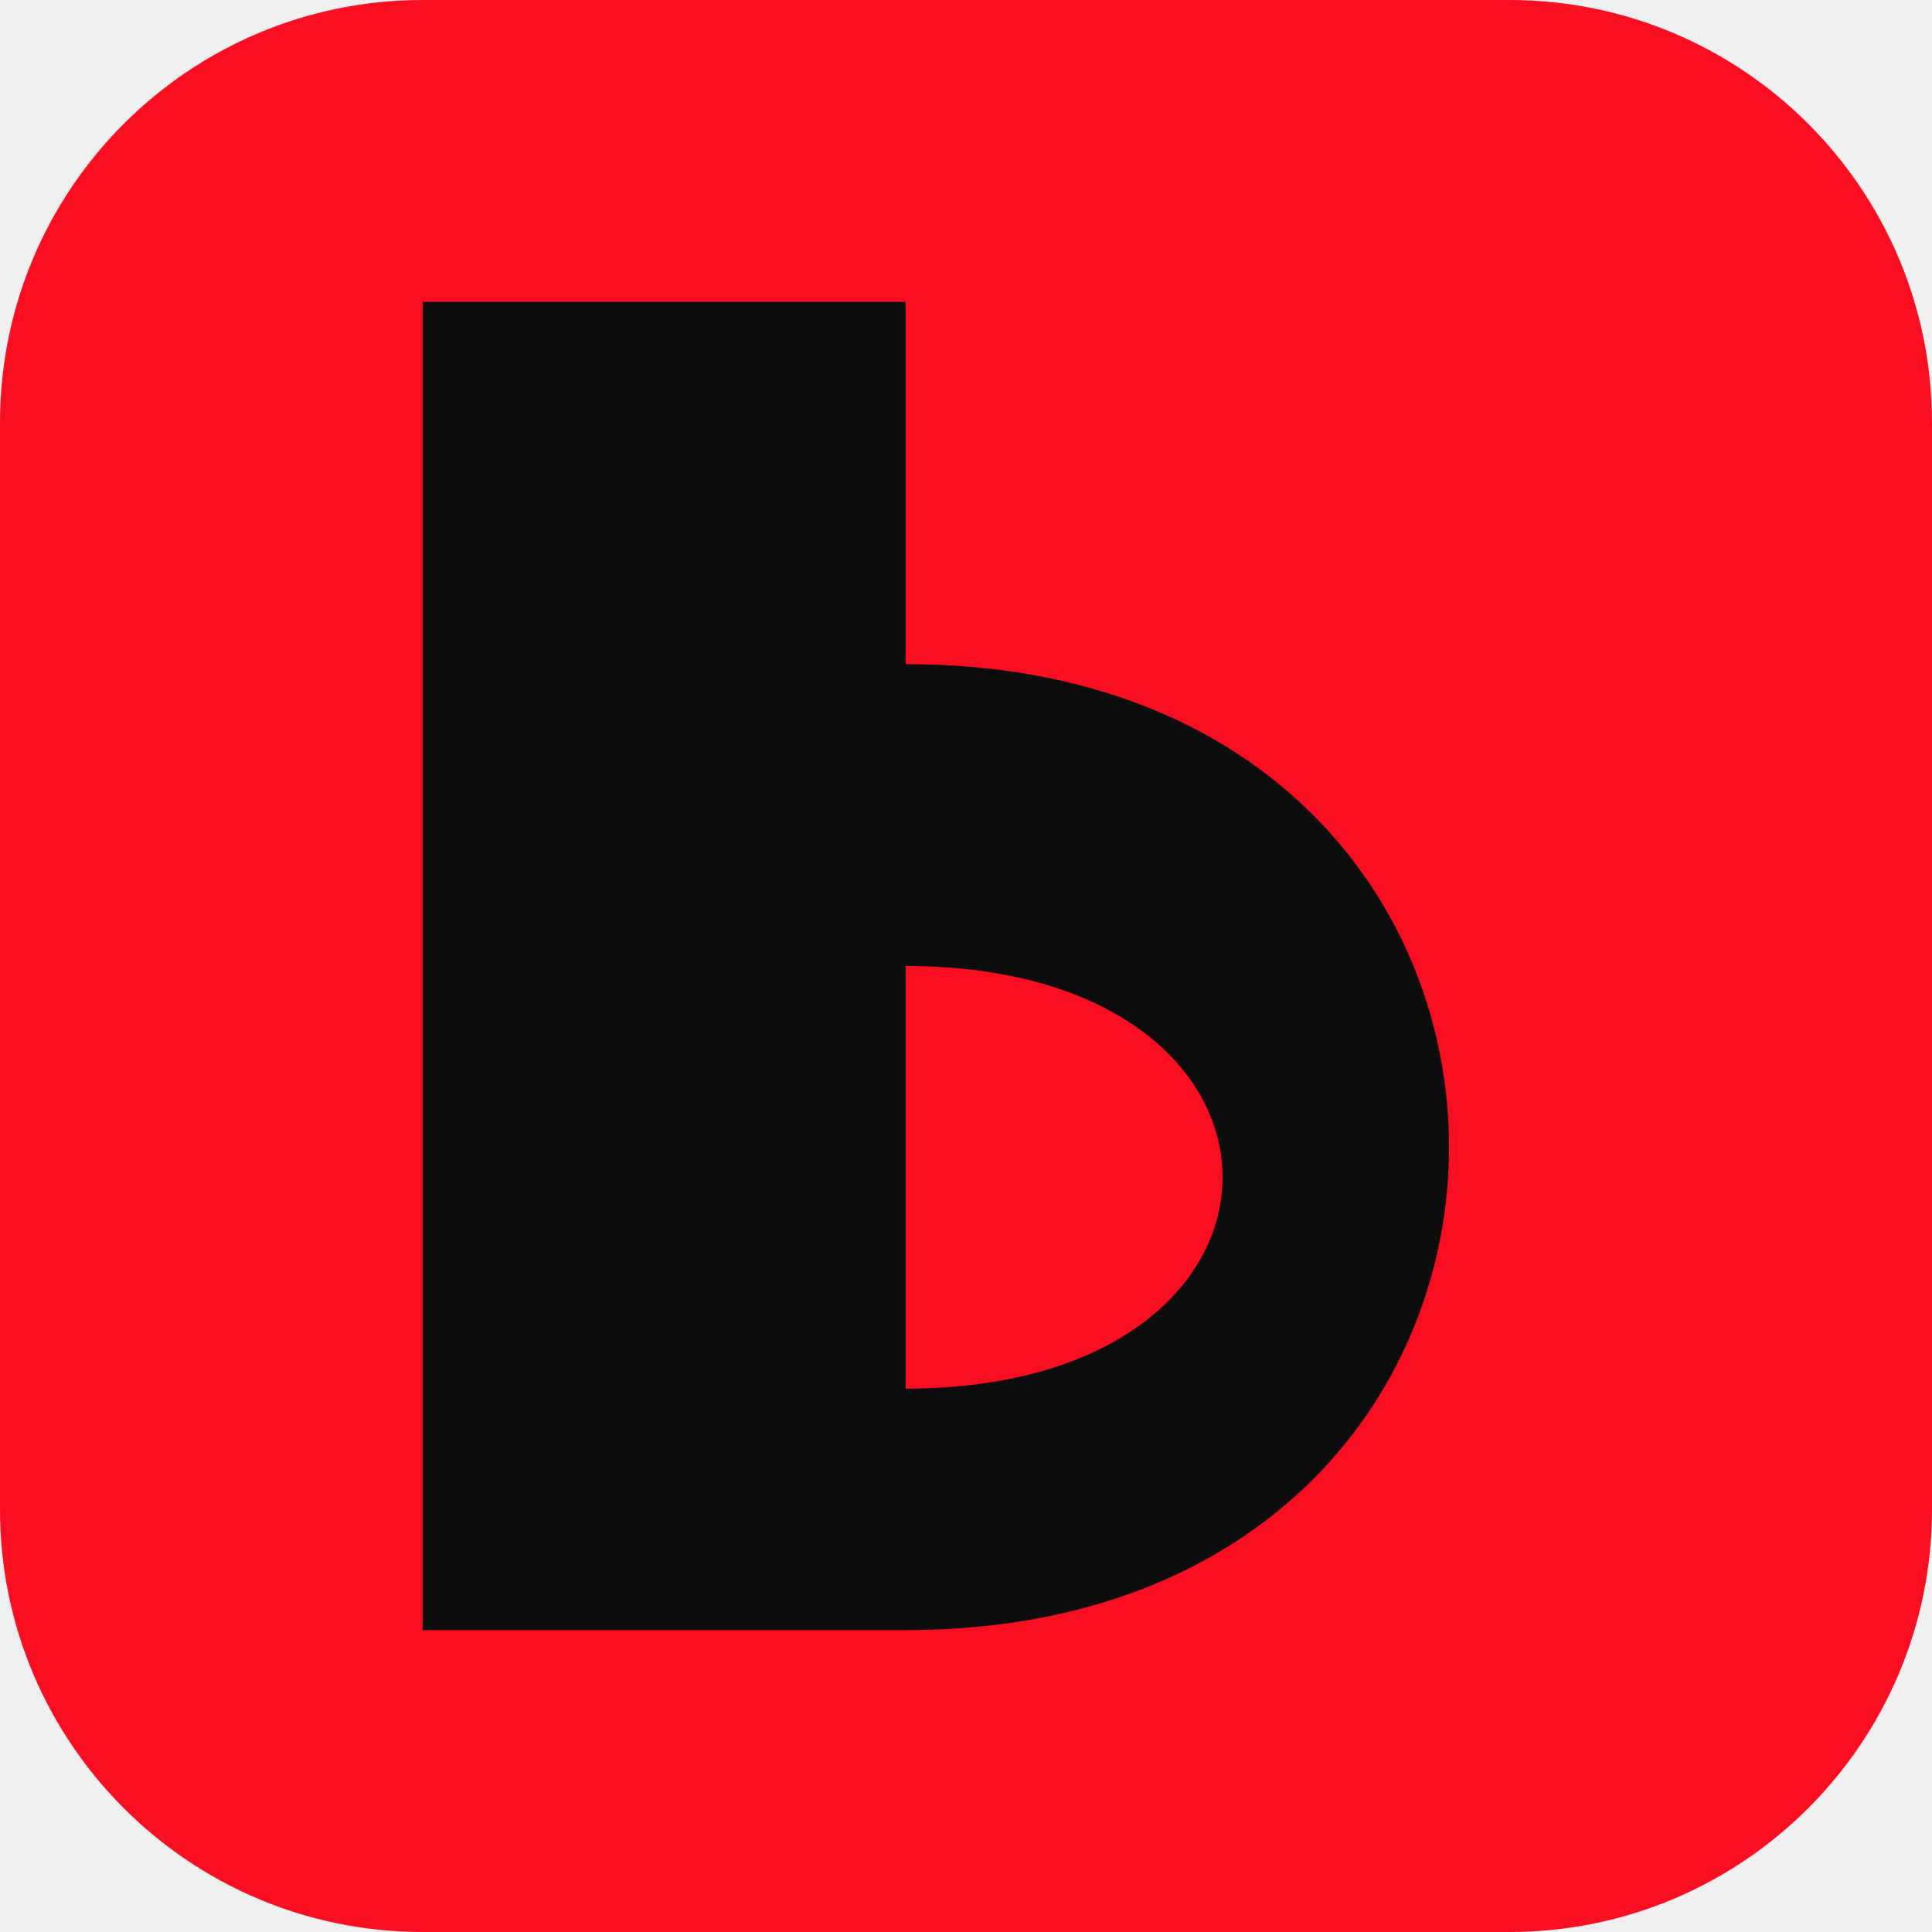
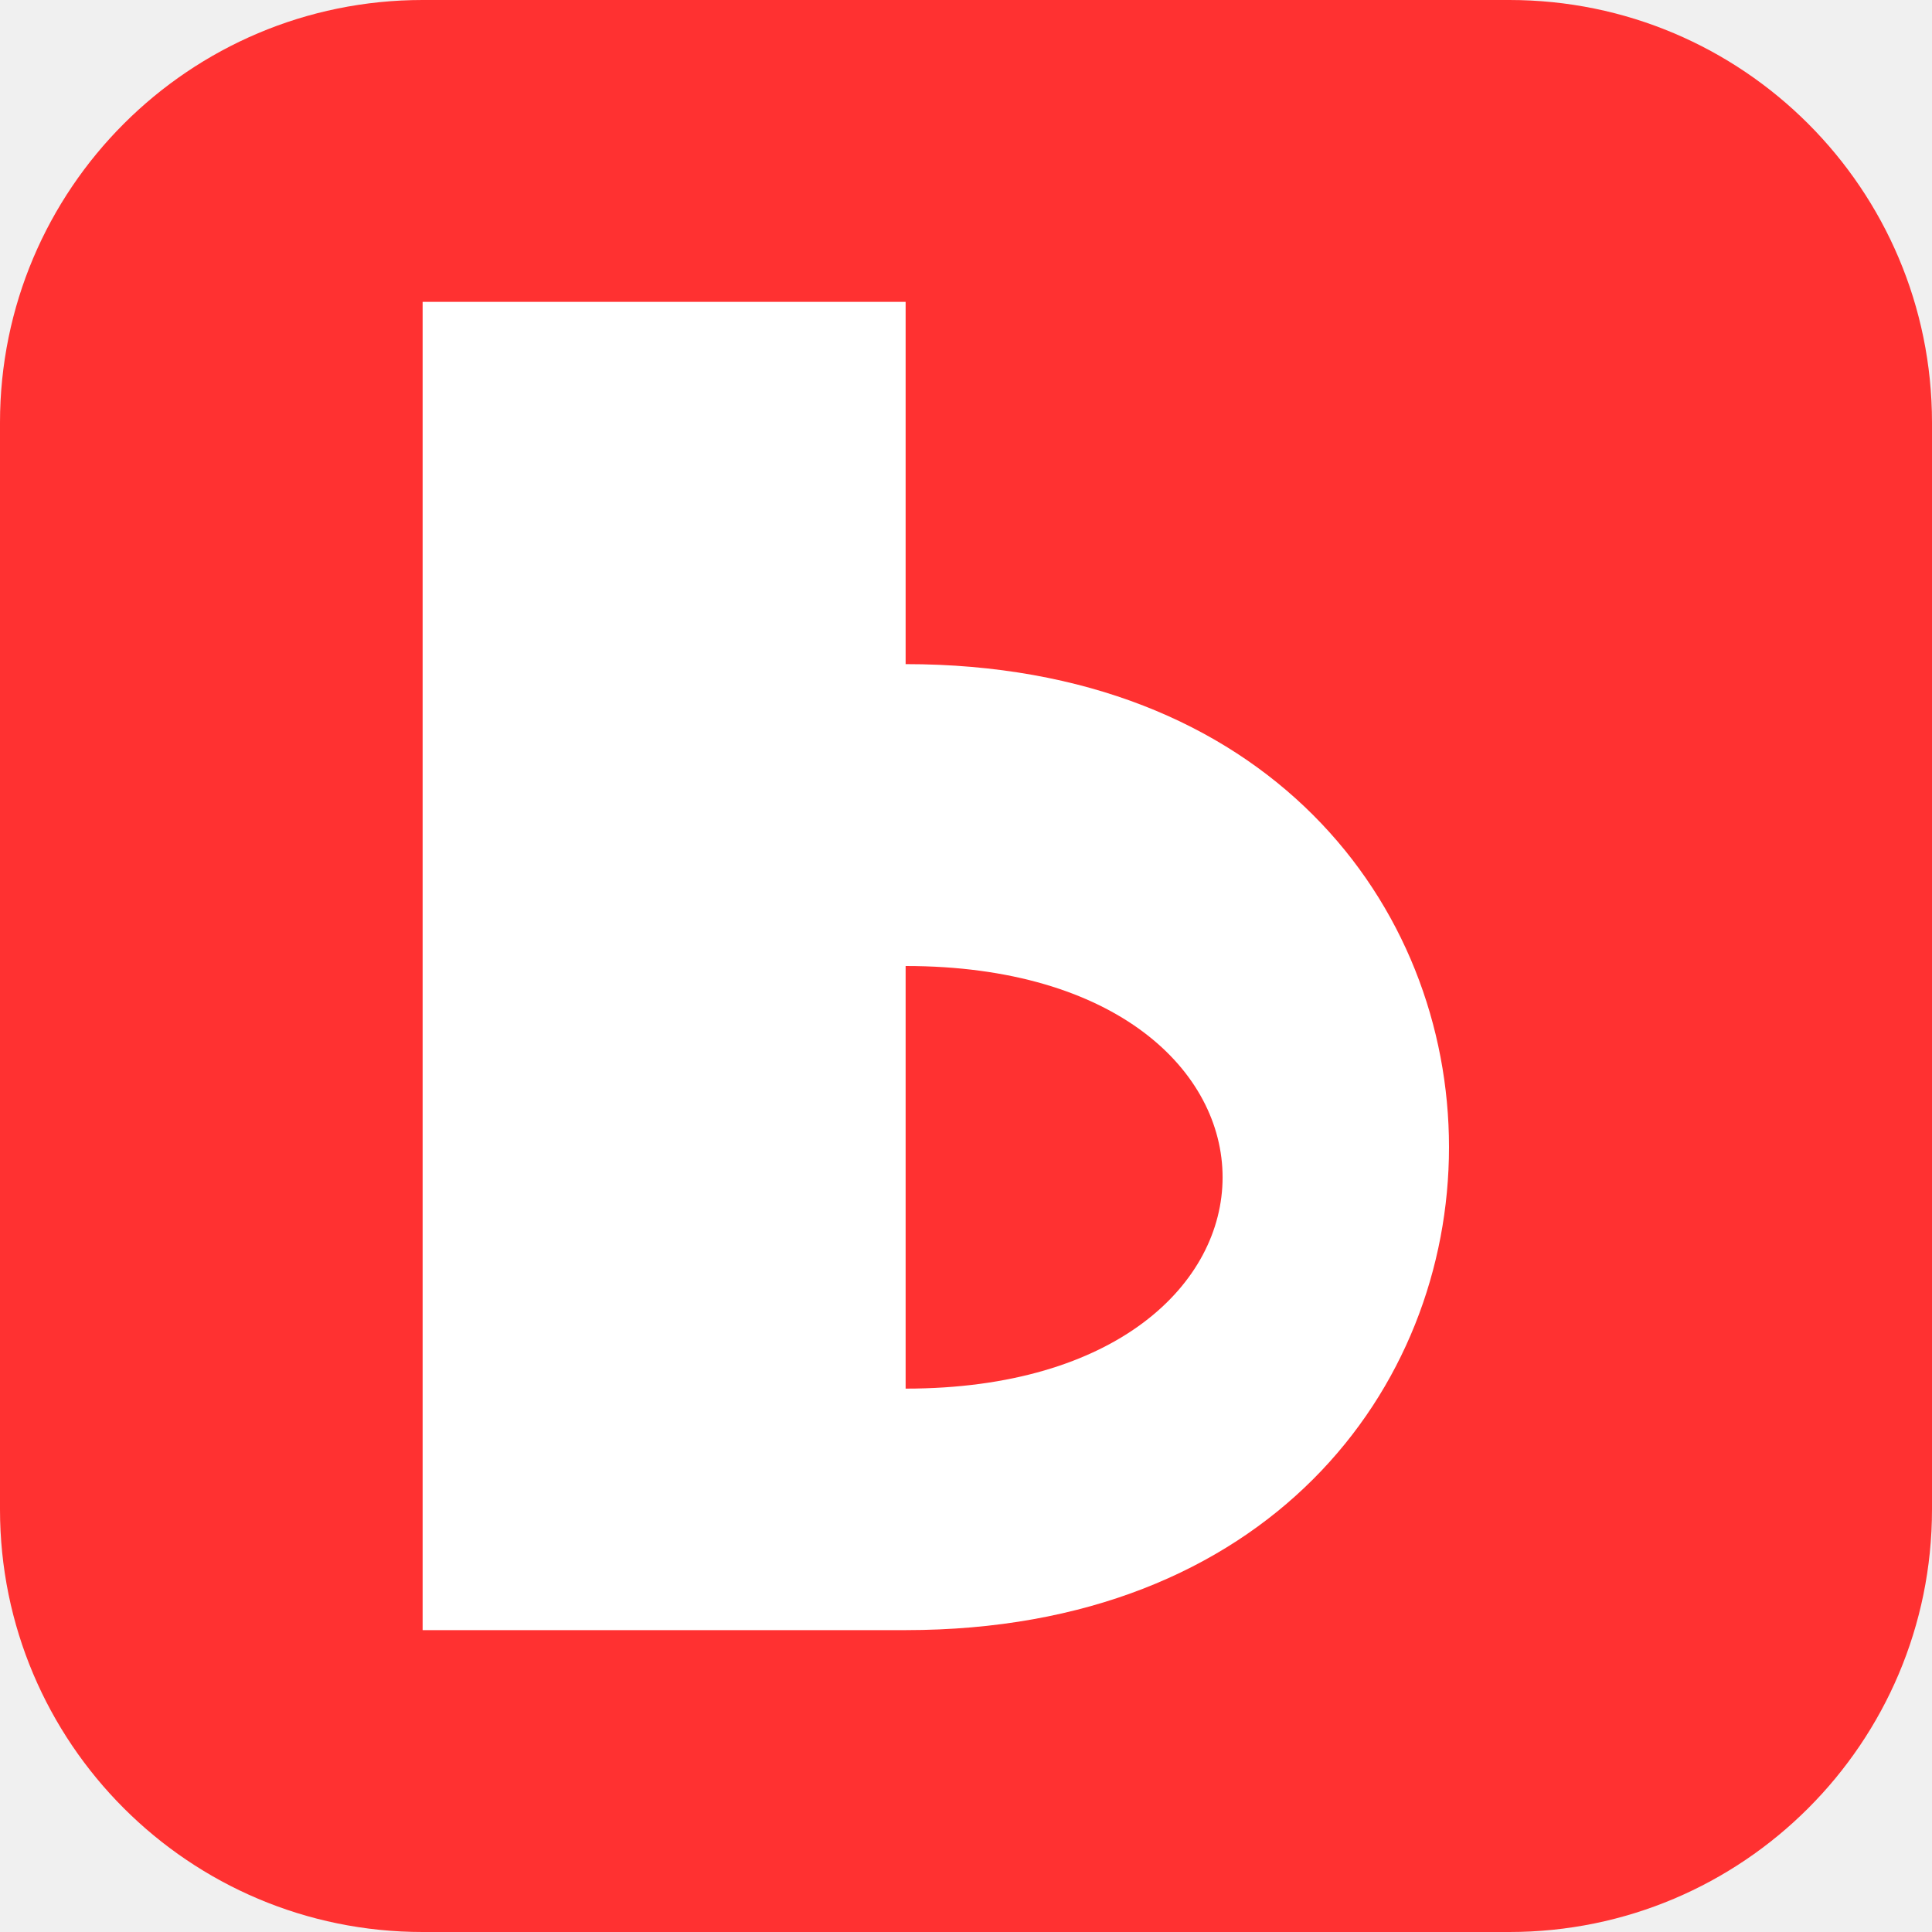
<svg xmlns="http://www.w3.org/2000/svg" viewBox="0 0 32 32" width="32" height="32">
-   <rect width="32" height="32" rx="7" fill="#FC0E22" />
-   <path fill="#0C0C0C" fill-rule="evenodd" d="     M 7 5 H 15 V 11     C 27 11 27 27 15 27     H 7 Z     M 15 16     C 22 16 22 23 15 23     Z   " />
+   <rect width="32" height="32" rx="7" fill="#ff3131" />
+   <path fill="#FFFFFF" fill-rule="evenodd" d="     M 7 5 H 15 V 11     C 27 11 27 27 15 27     H 7 Z     M 15 16     C 22 16 22 23 15 23     Z   " />
</svg>
